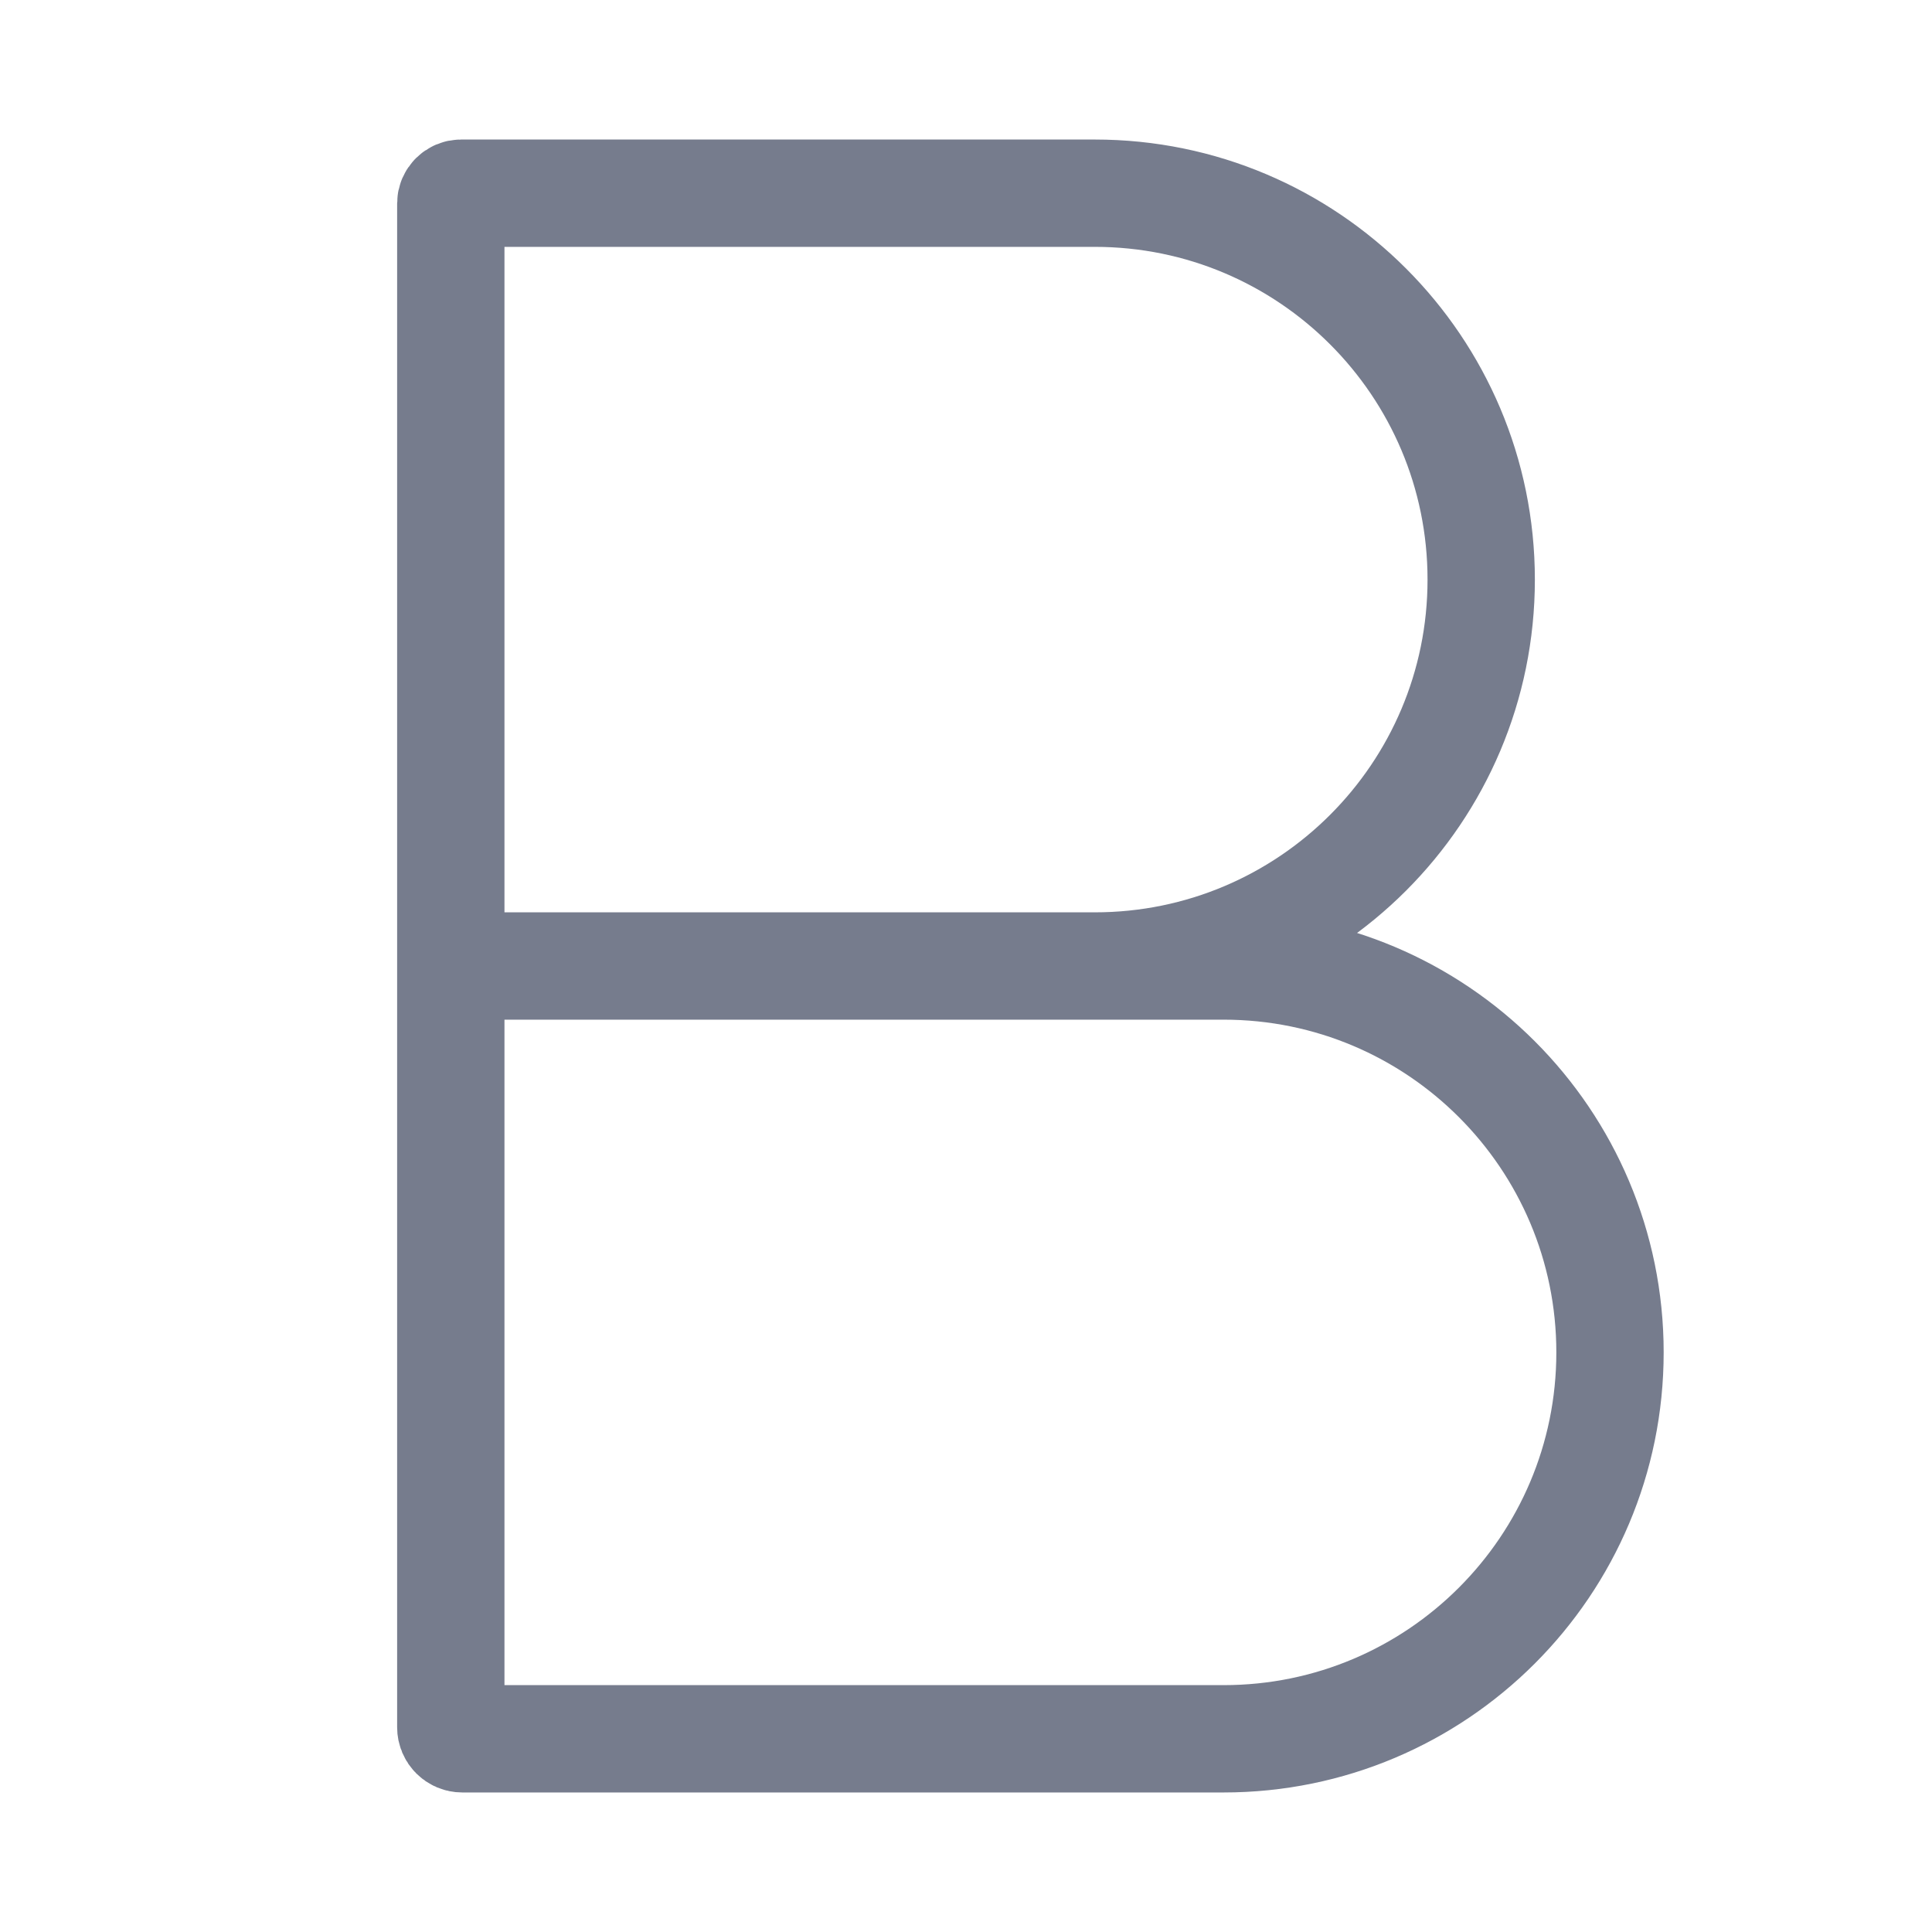
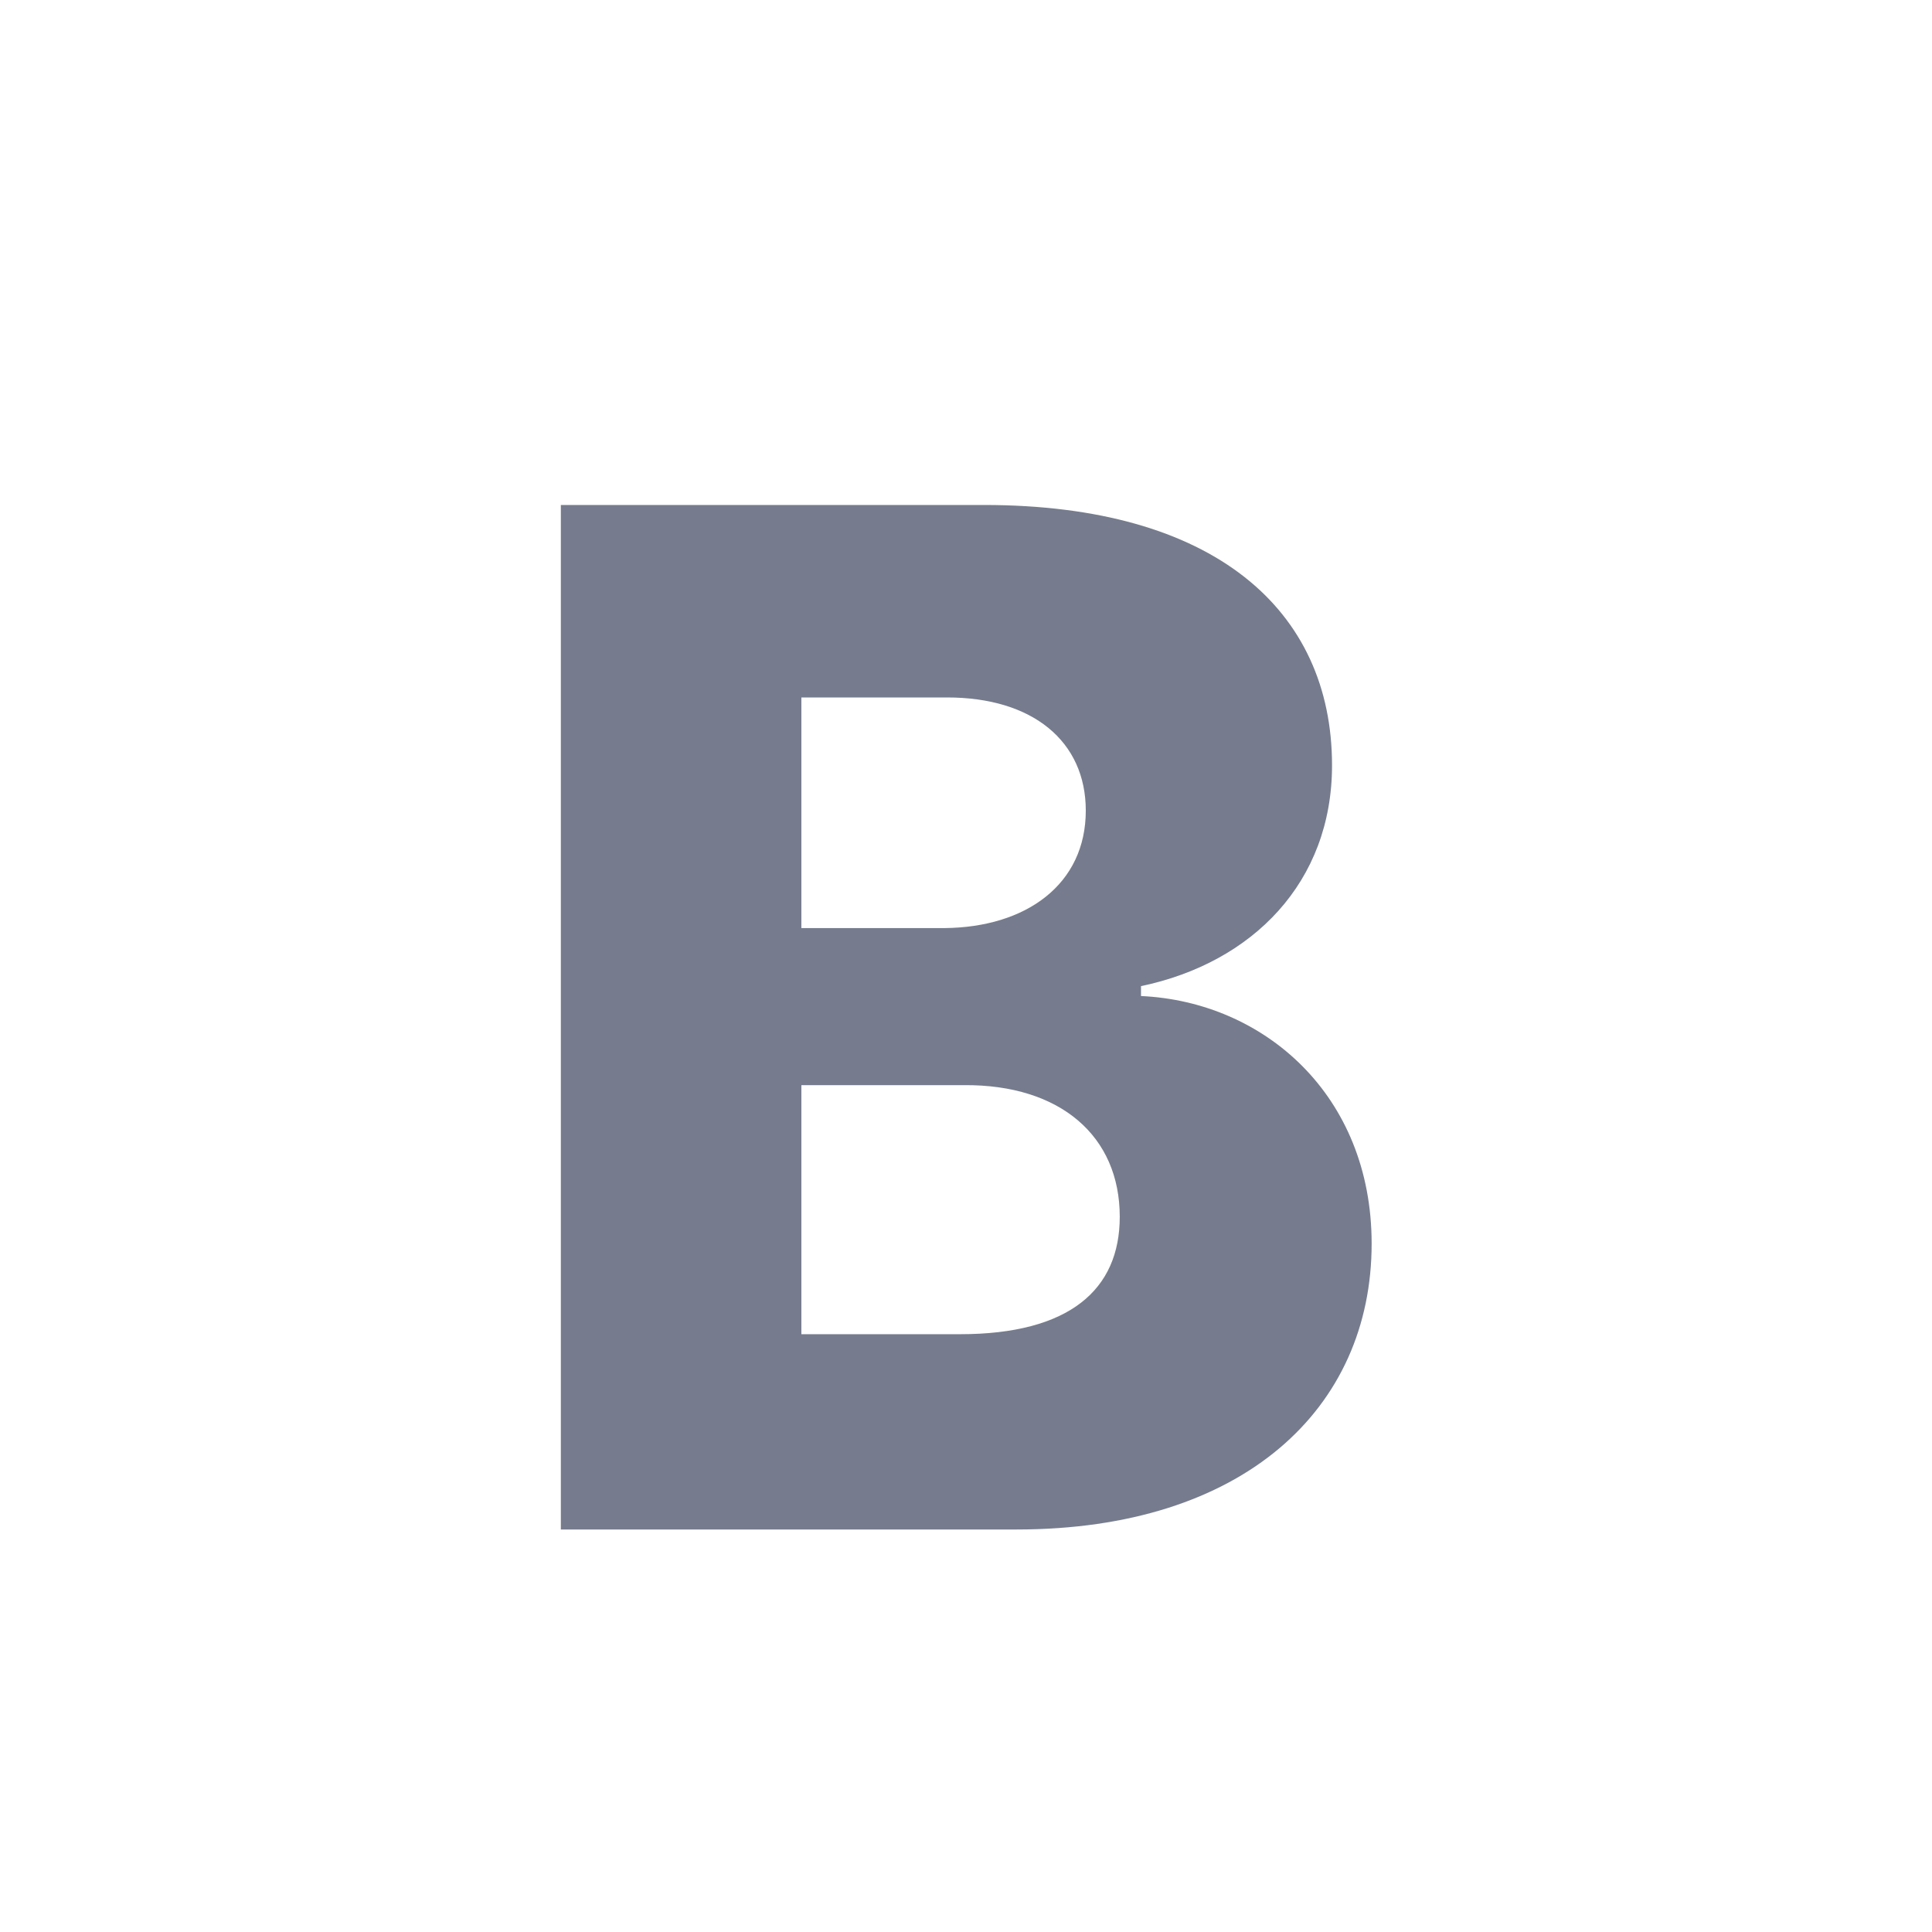
- <svg xmlns="http://www.w3.org/2000/svg" width="18" height="18" viewBox="0 0 18 18" fill="none">
-   <path d="M4.2 9H10.2C12.188 9 13.8 7.388 13.8 5.4C13.8 3.412 12.188 1.8 10.2 1.8H4.295C4.243 1.8 4.2 1.843 4.2 1.895V9ZM4.2 9H11.4C13.388 9 15 10.612 15 12.6C15 14.588 13.388 16.2 11.4 16.2H4.307C4.248 16.2 4.2 16.152 4.2 16.093V9Z" stroke="#767C8D" />
+ <svg xmlns="http://www.w3.org/2000/svg" width="24" height="24" viewBox="0 0 24 24" fill="none">
+   <path d="M6.967 19H12.627C15.448 19 17.039 17.497 17.039 15.449C17.039 13.604 15.703 12.443 14.174 12.373V12.25C15.562 11.96 16.547 10.958 16.547 9.508C16.547 7.574 15.079 6.273 12.223 6.273H6.967V19ZM9.955 16.574V13.48H11.977C13.172 13.472 13.91 14.113 13.91 15.115C13.91 16.02 13.286 16.574 11.924 16.574H9.955ZM9.955 11.529V8.664H11.766C12.829 8.664 13.488 9.209 13.488 10.07C13.488 10.984 12.75 11.521 11.73 11.529H9.955Z" fill="#767C8D" />
</svg>
